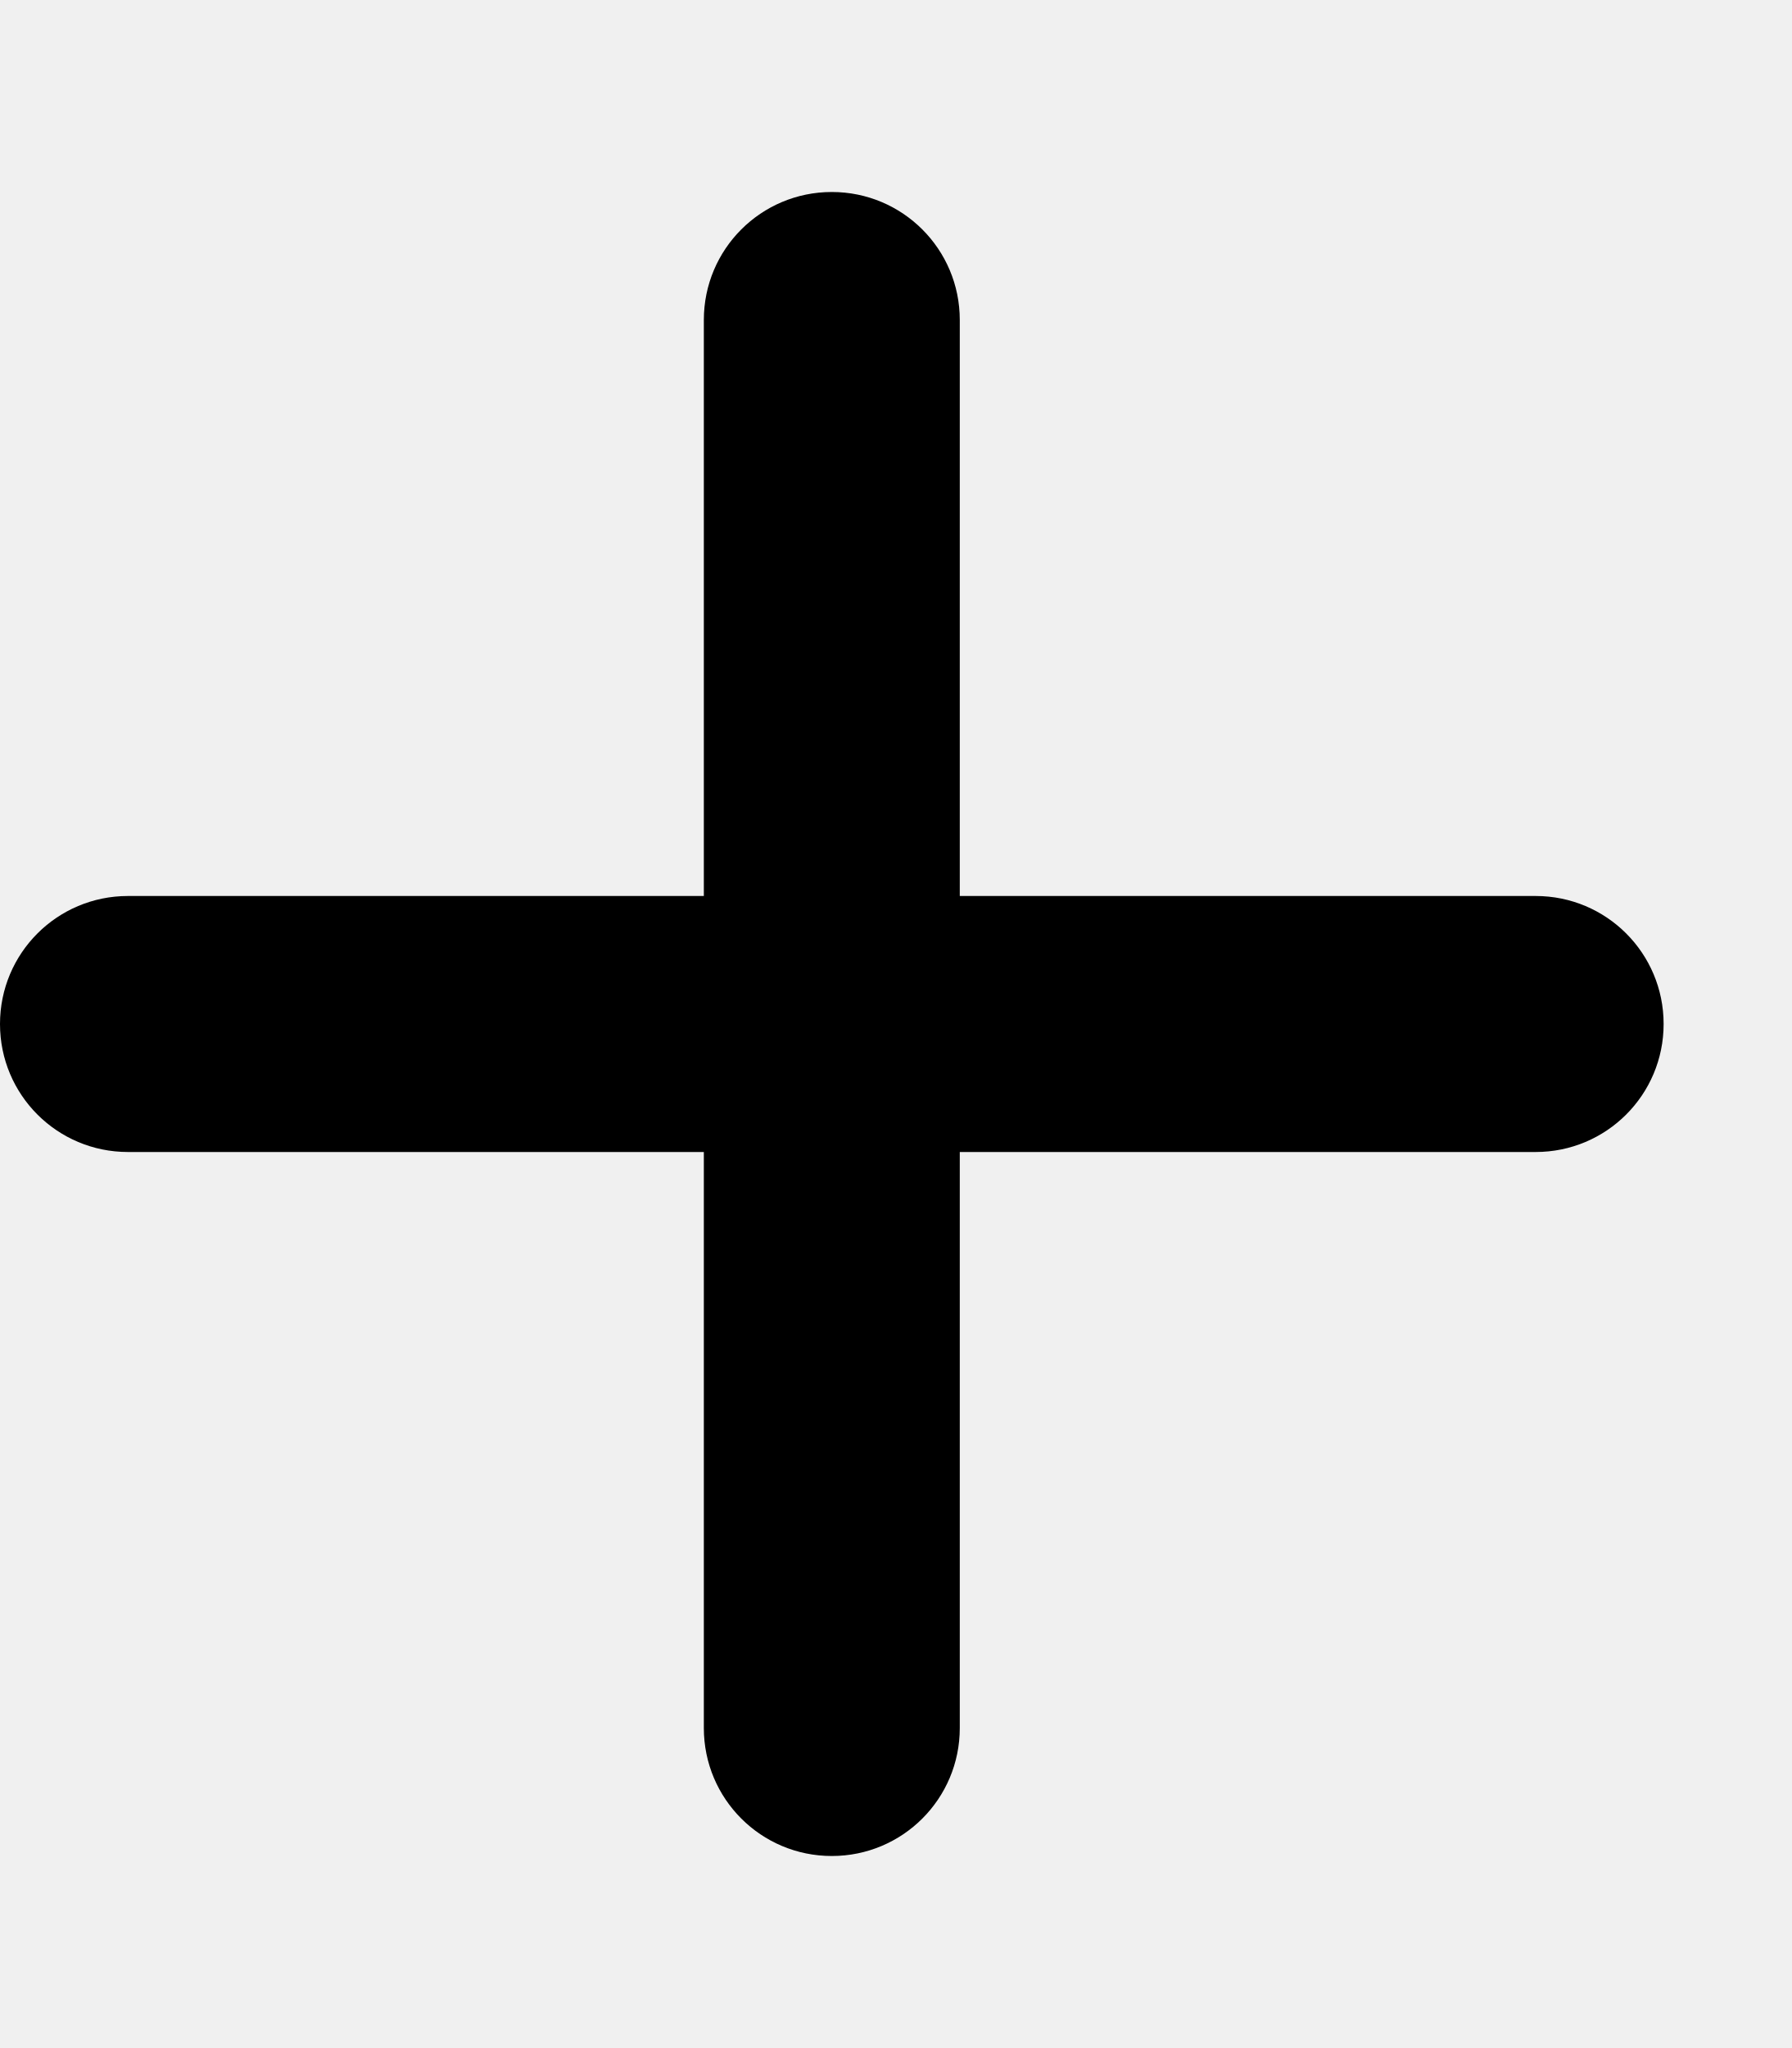
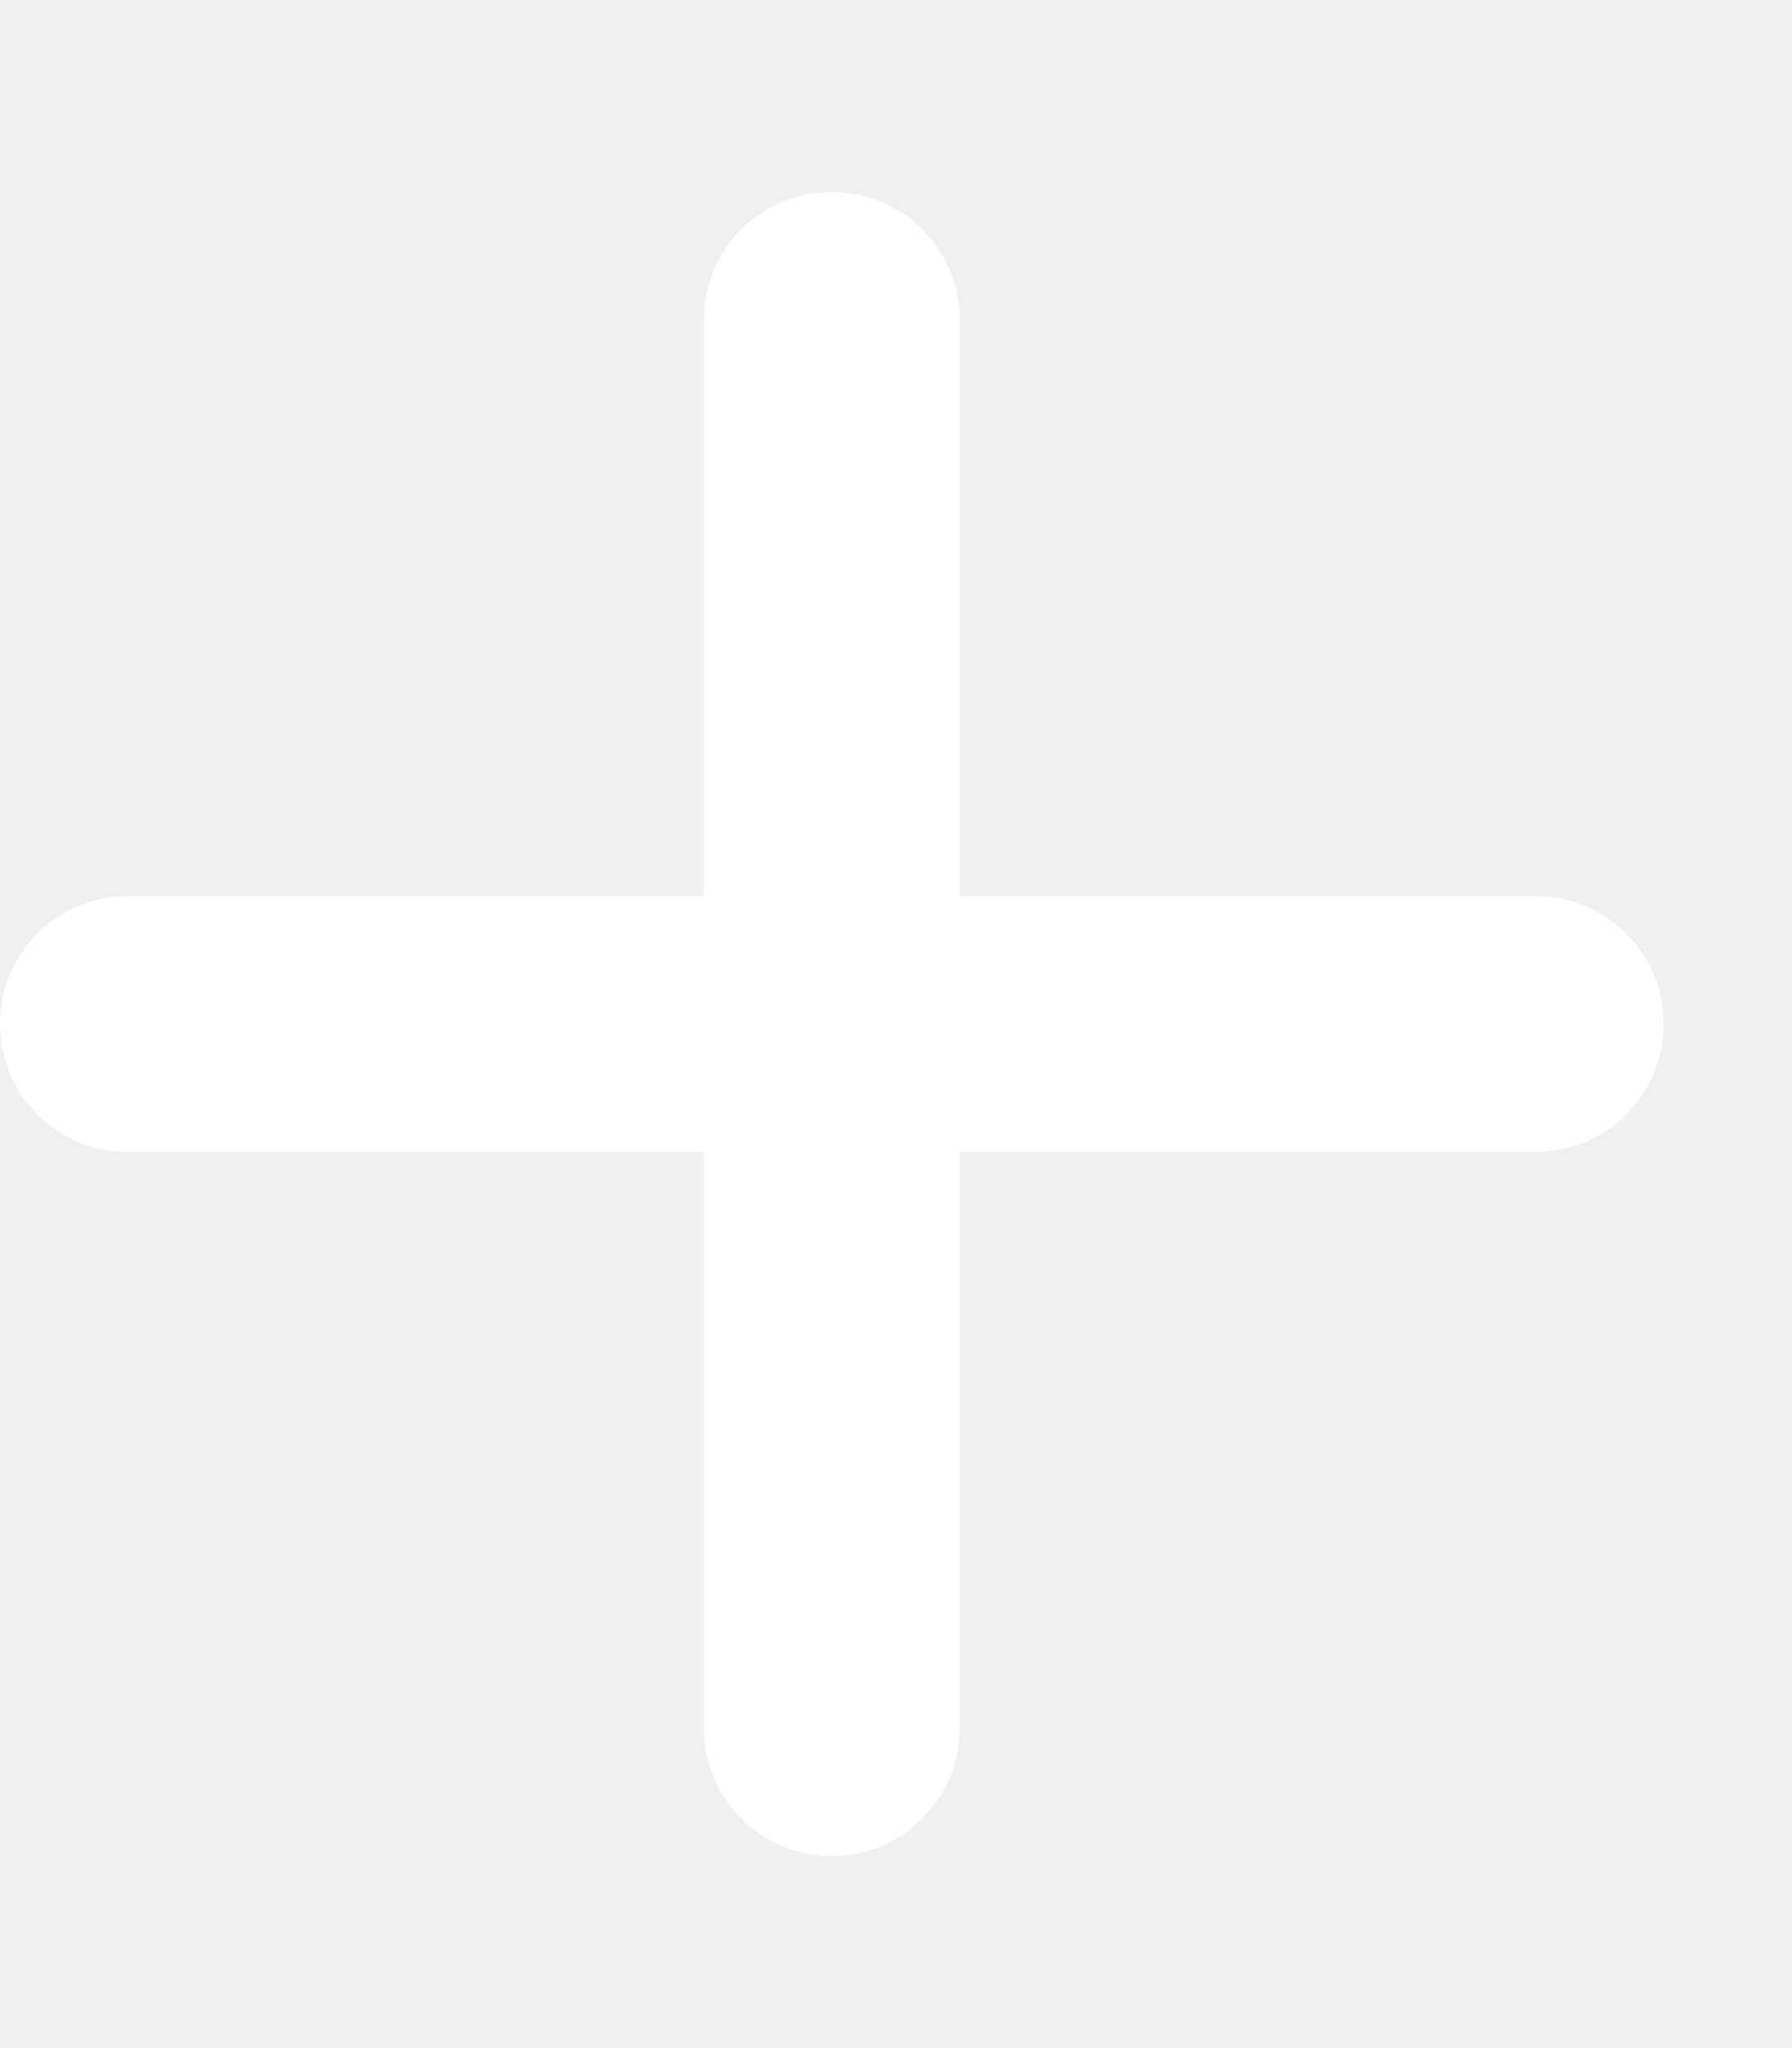
- <svg xmlns="http://www.w3.org/2000/svg" width="18px" viewBox="0 0 448 512">
+ <svg xmlns="http://www.w3.org/2000/svg" fill="white" width="18px" viewBox="0 0 448 512">
  <path d="M240 80c0-17.7-14.3-32-32-32s-32 14.3-32 32V224H32c-17.7 0-32 14.3-32 32s14.3 32 32 32H176V432c0 17.7 14.3 32 32 32s32-14.3 32-32V288H384c17.7 0 32-14.3 32-32s-14.3-32-32-32H240V80z" />
</svg>
